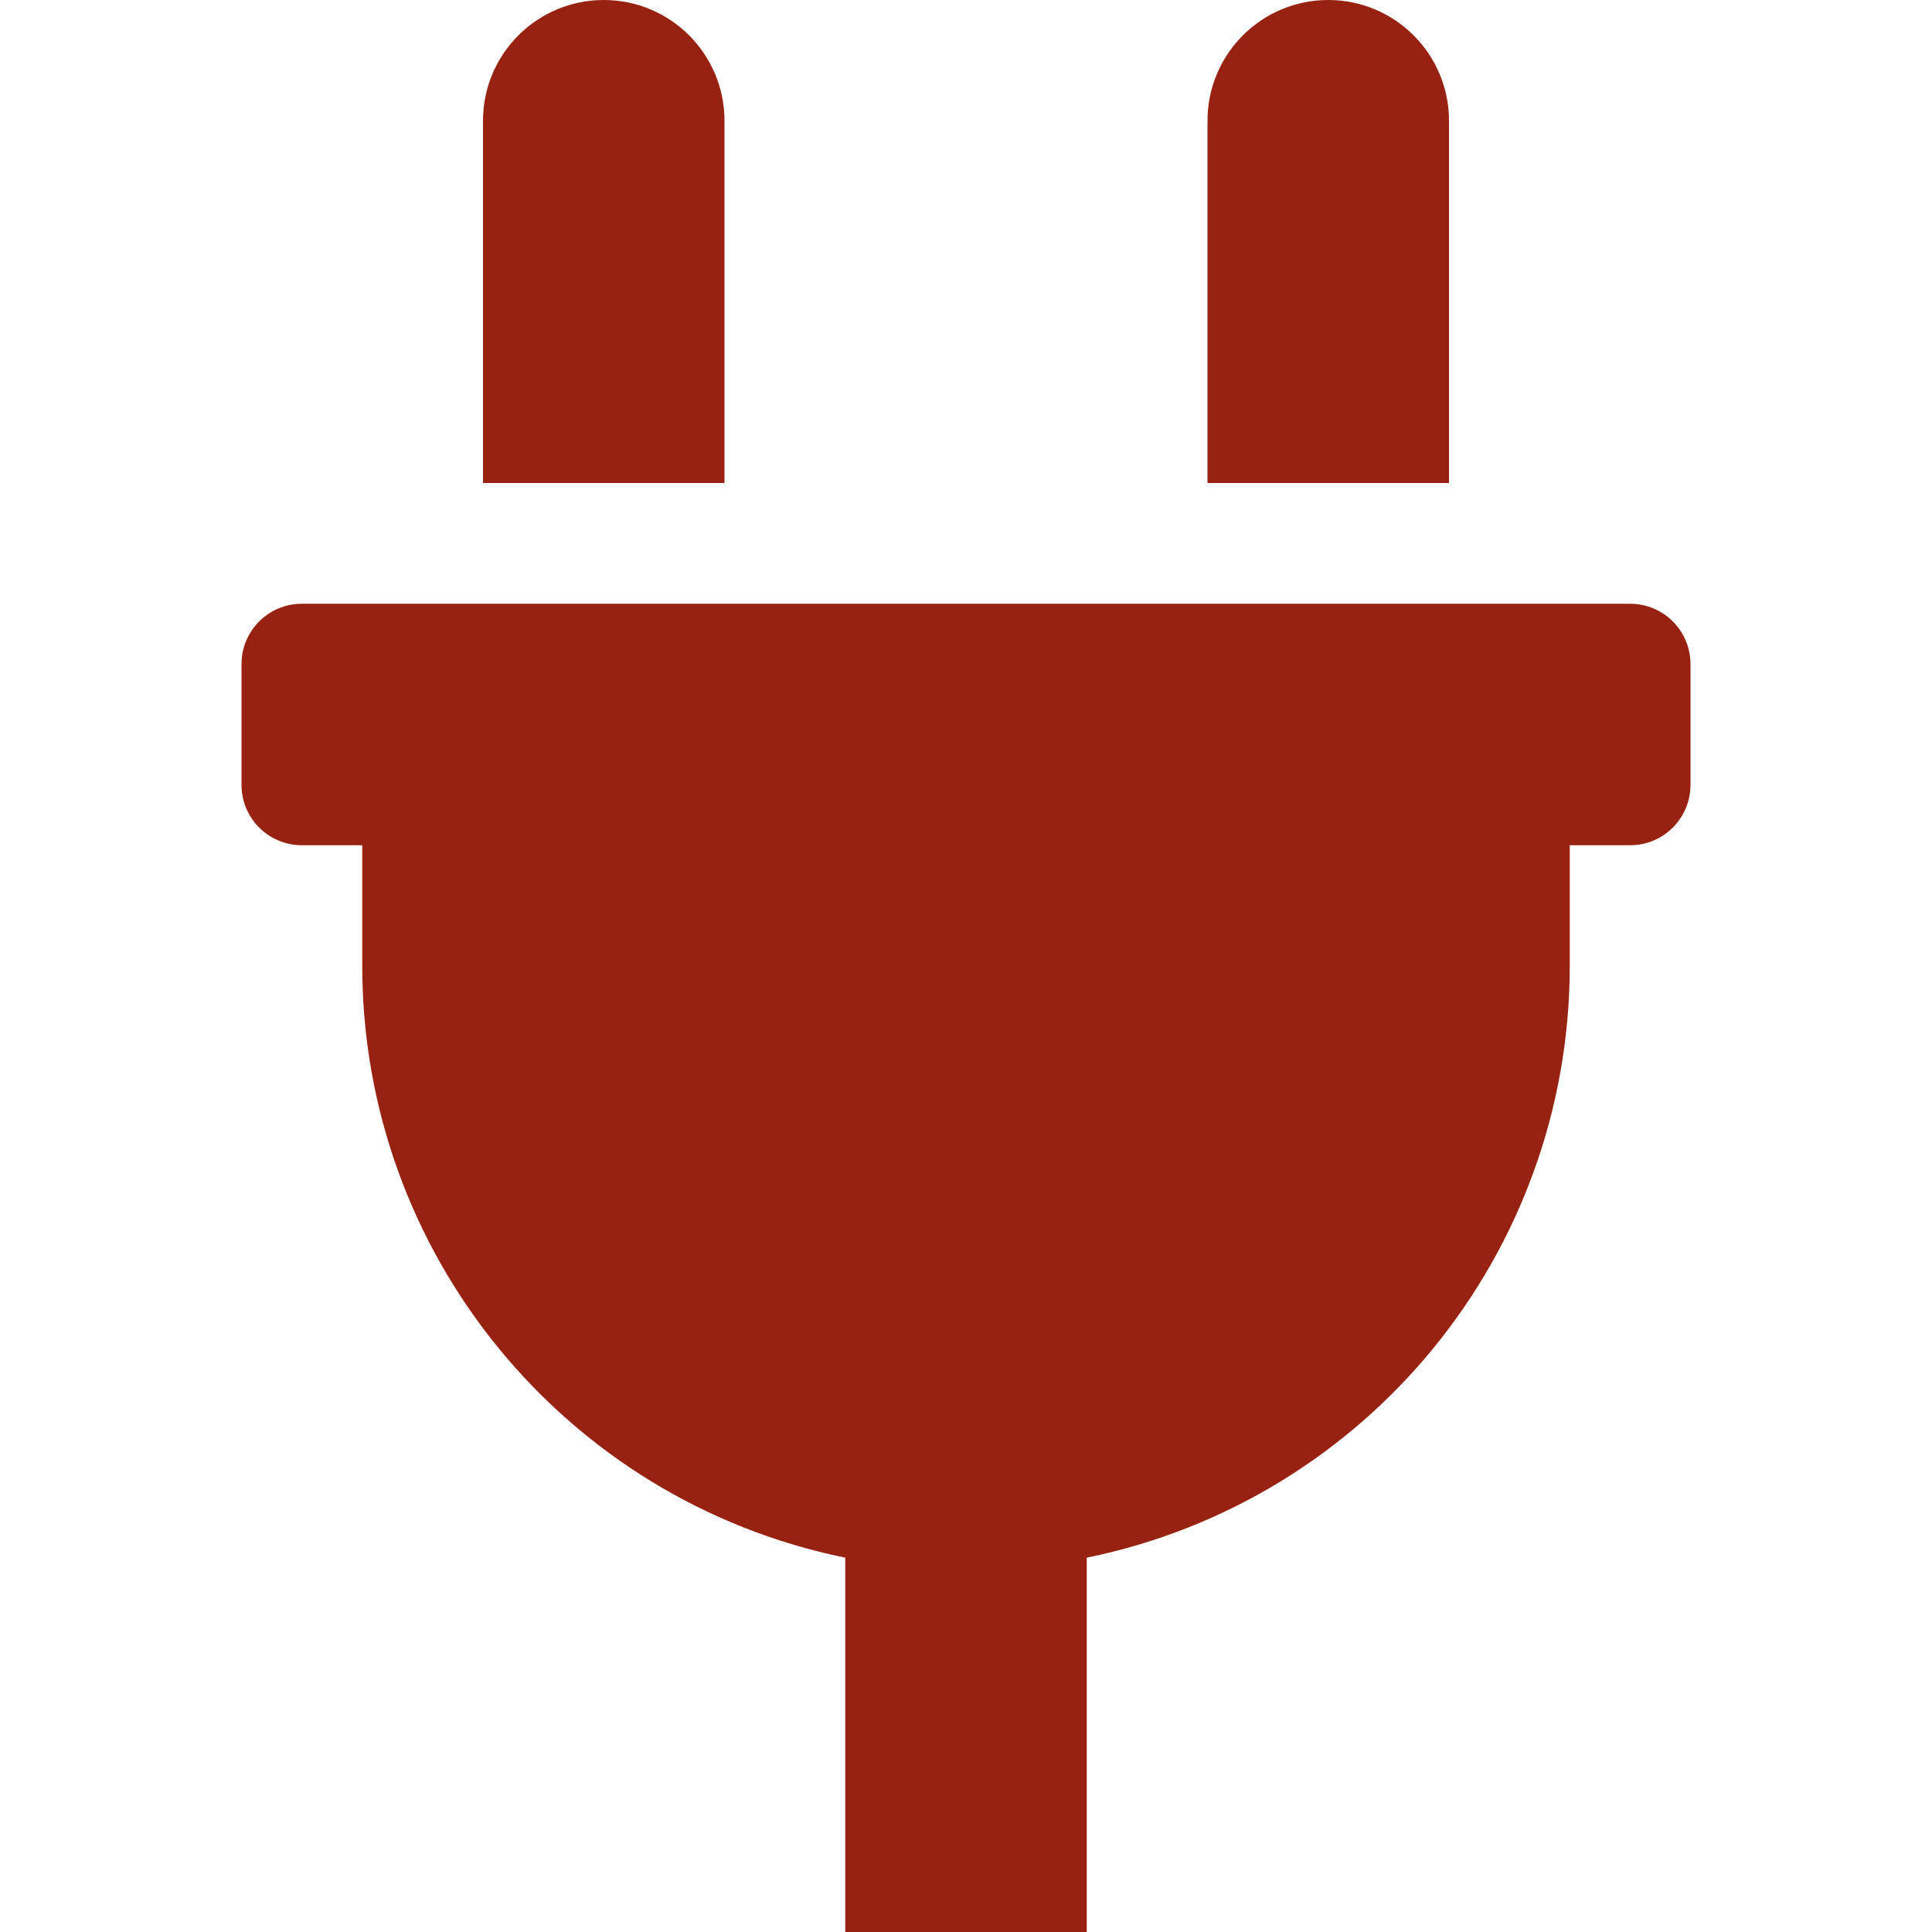
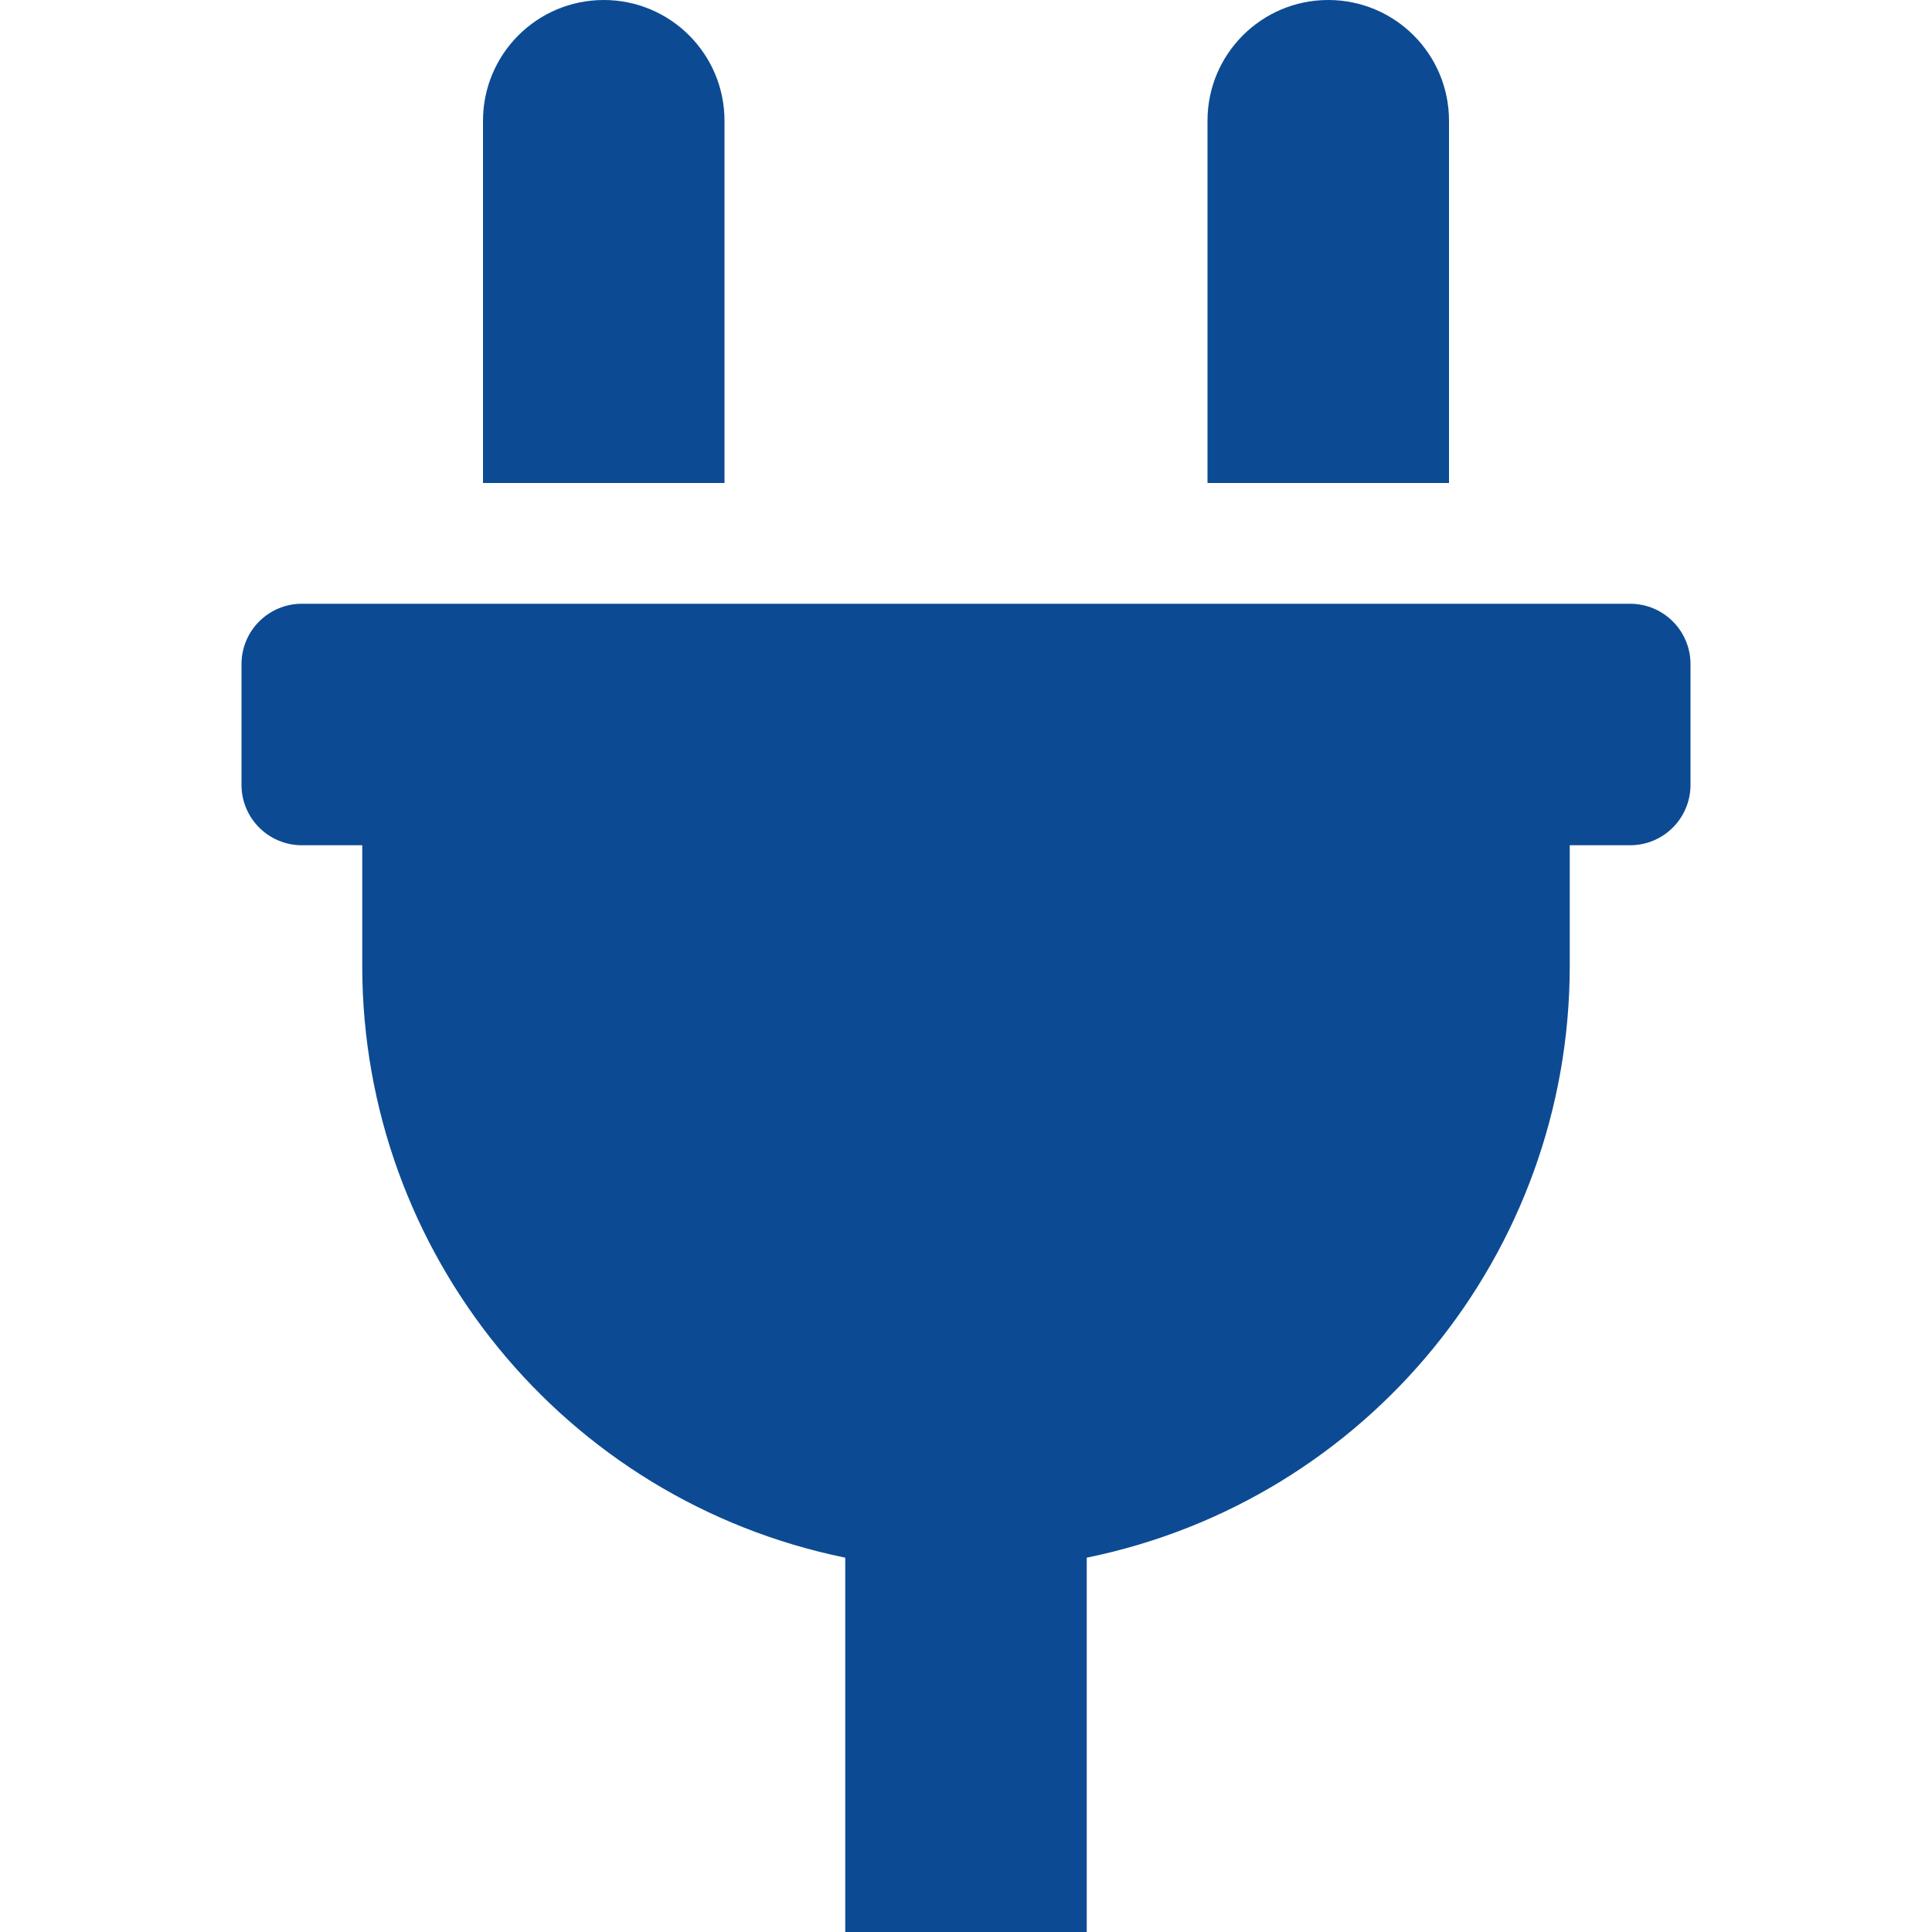
<svg xmlns="http://www.w3.org/2000/svg" width="24px" height="24px" viewBox="-64 0 512 512">
-   <path d="M320,32a32,32,0,0,0-64,0v96h64Zm48,128H16A16,16,0,0,0,0,176v32a16,16,0,0,0,16,16H32v32A160.07,160.07,0,0,0,160,412.8V512h64V412.8A160.07,160.07,0,0,0,352,256V224h16a16,16,0,0,0,16-16V176A16,16,0,0,0,368,160ZM128,32a32,32,0,0,0-64,0v96h64Z" fill="#982212" />
+   <path d="M320,32a32,32,0,0,0-64,0v96h64Zm48,128H16A16,16,0,0,0,0,176v32a16,16,0,0,0,16,16H32v32A160.07,160.07,0,0,0,160,412.8V512h64V412.8A160.07,160.07,0,0,0,352,256V224h16a16,16,0,0,0,16-16V176A16,16,0,0,0,368,160ZM128,32a32,32,0,0,0-64,0v96h64Z" fill="#0C4B93" />
</svg>
